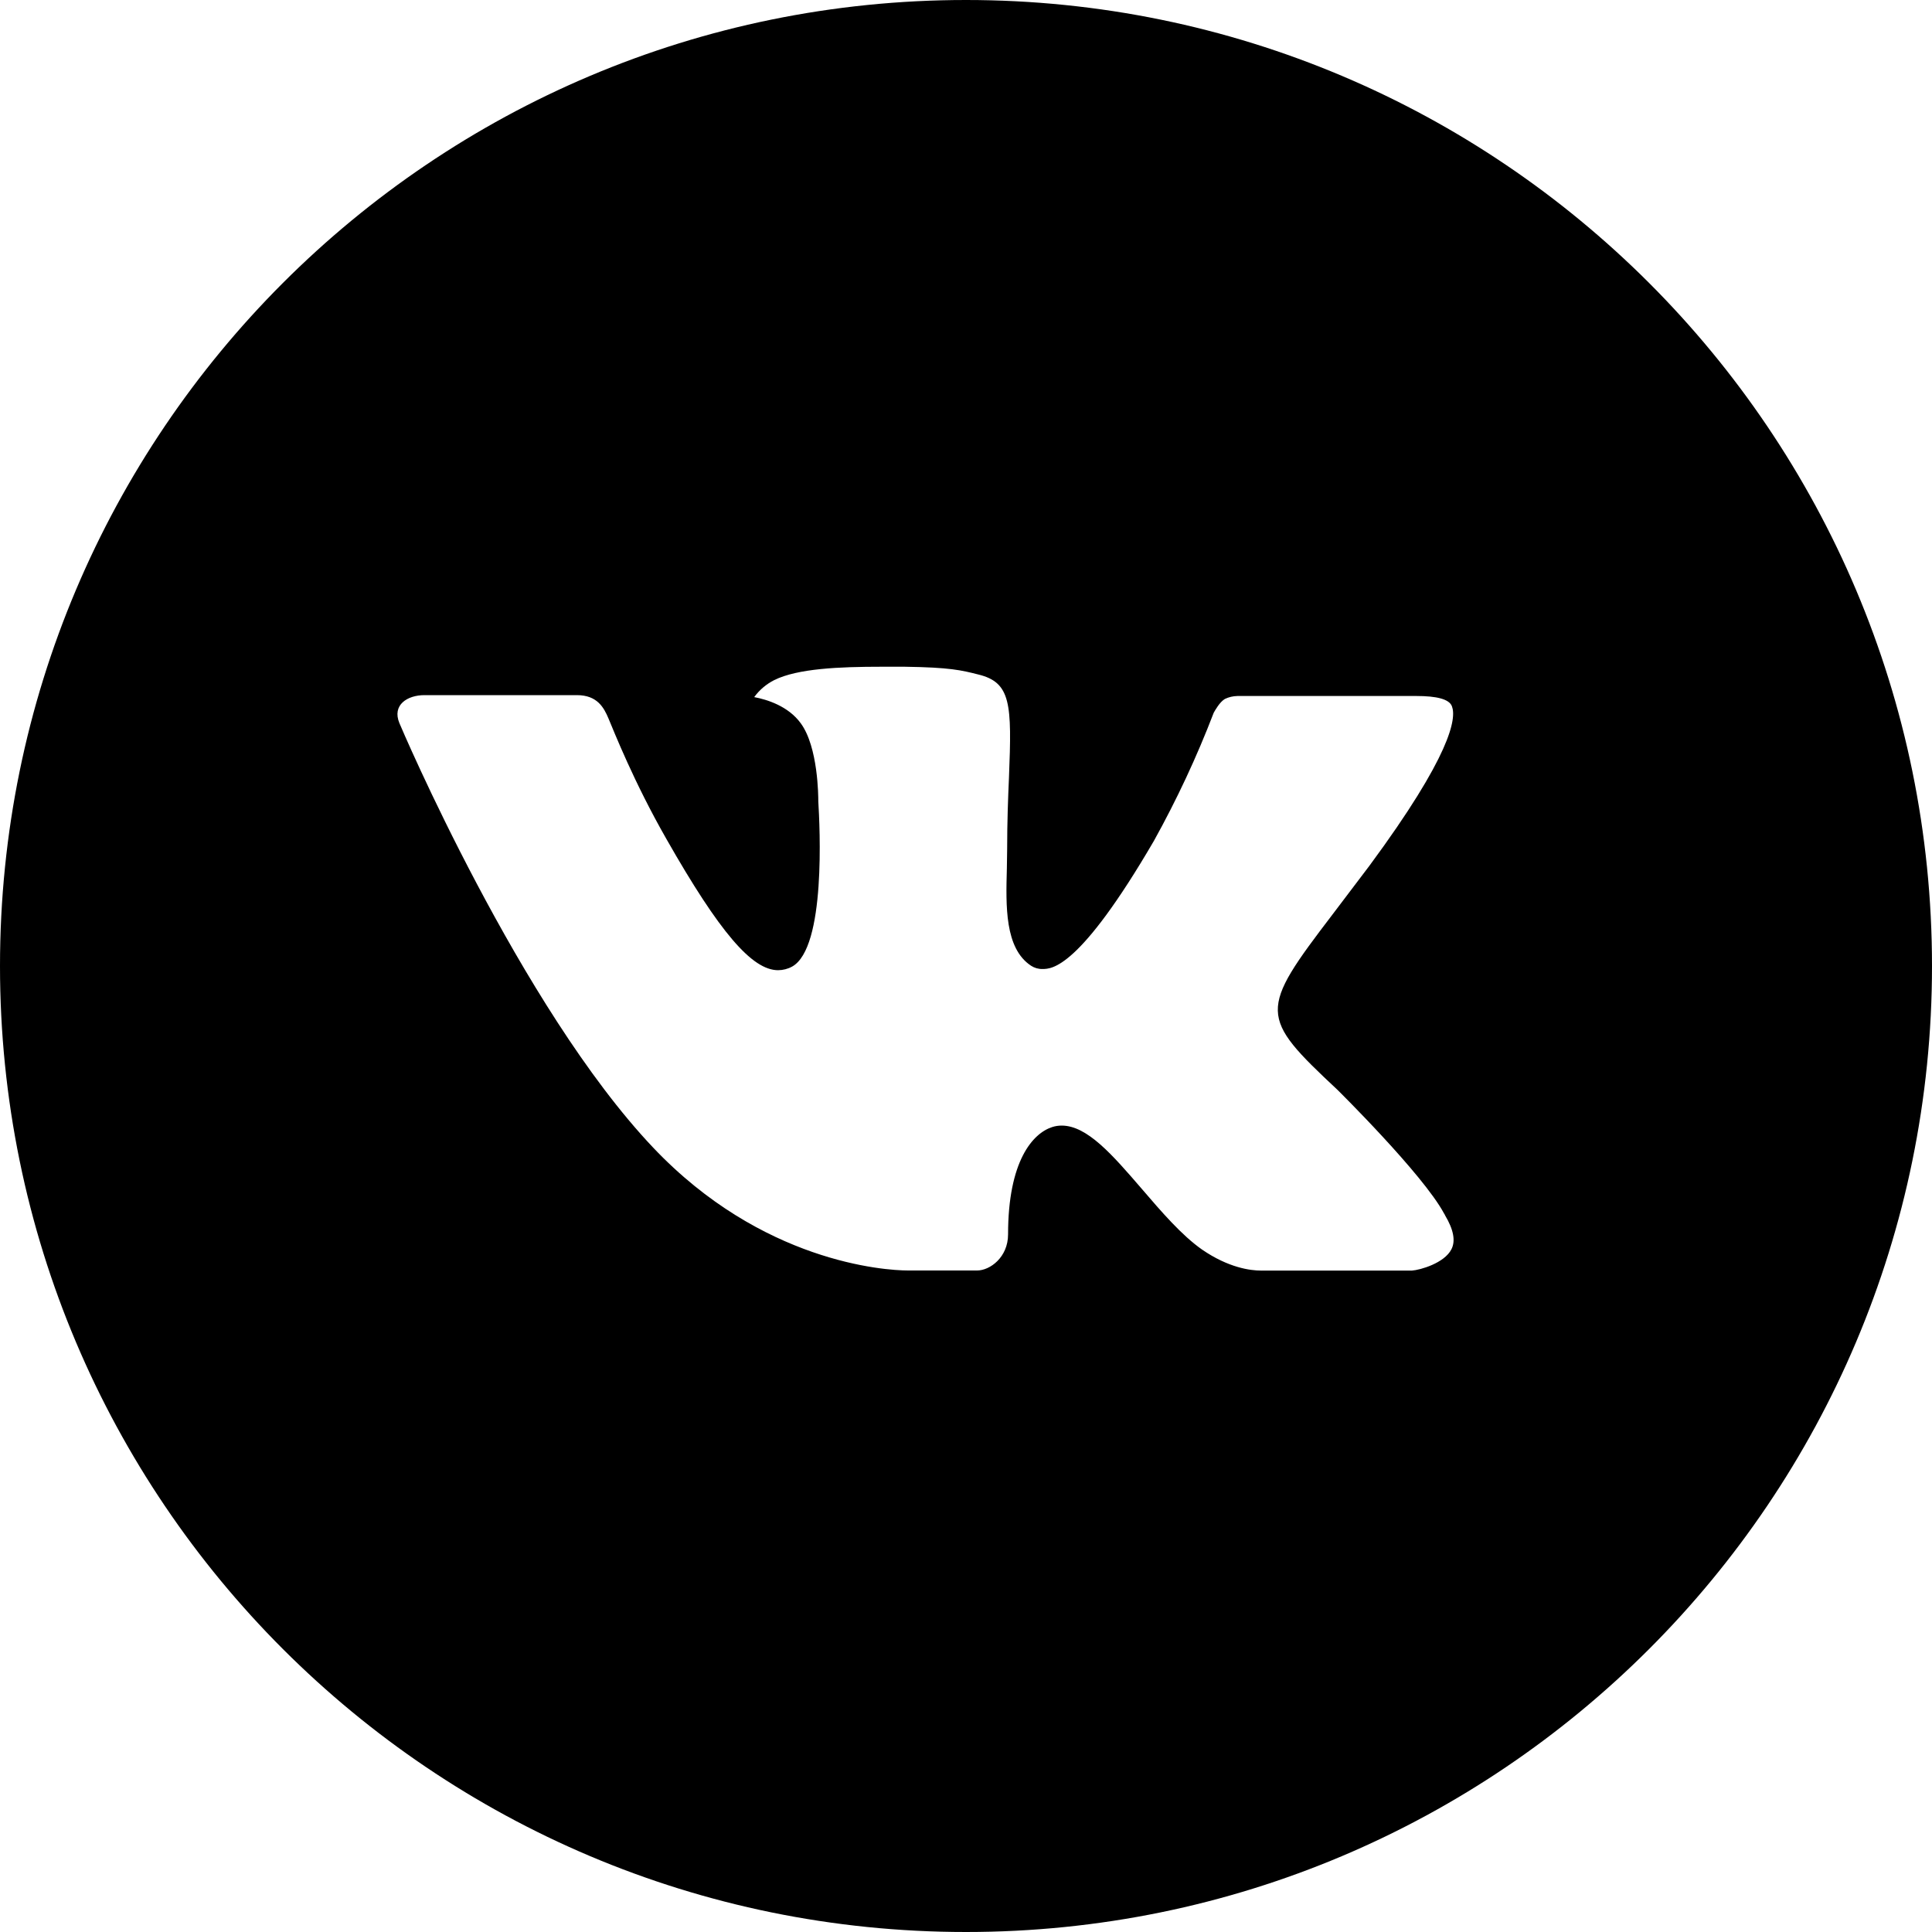
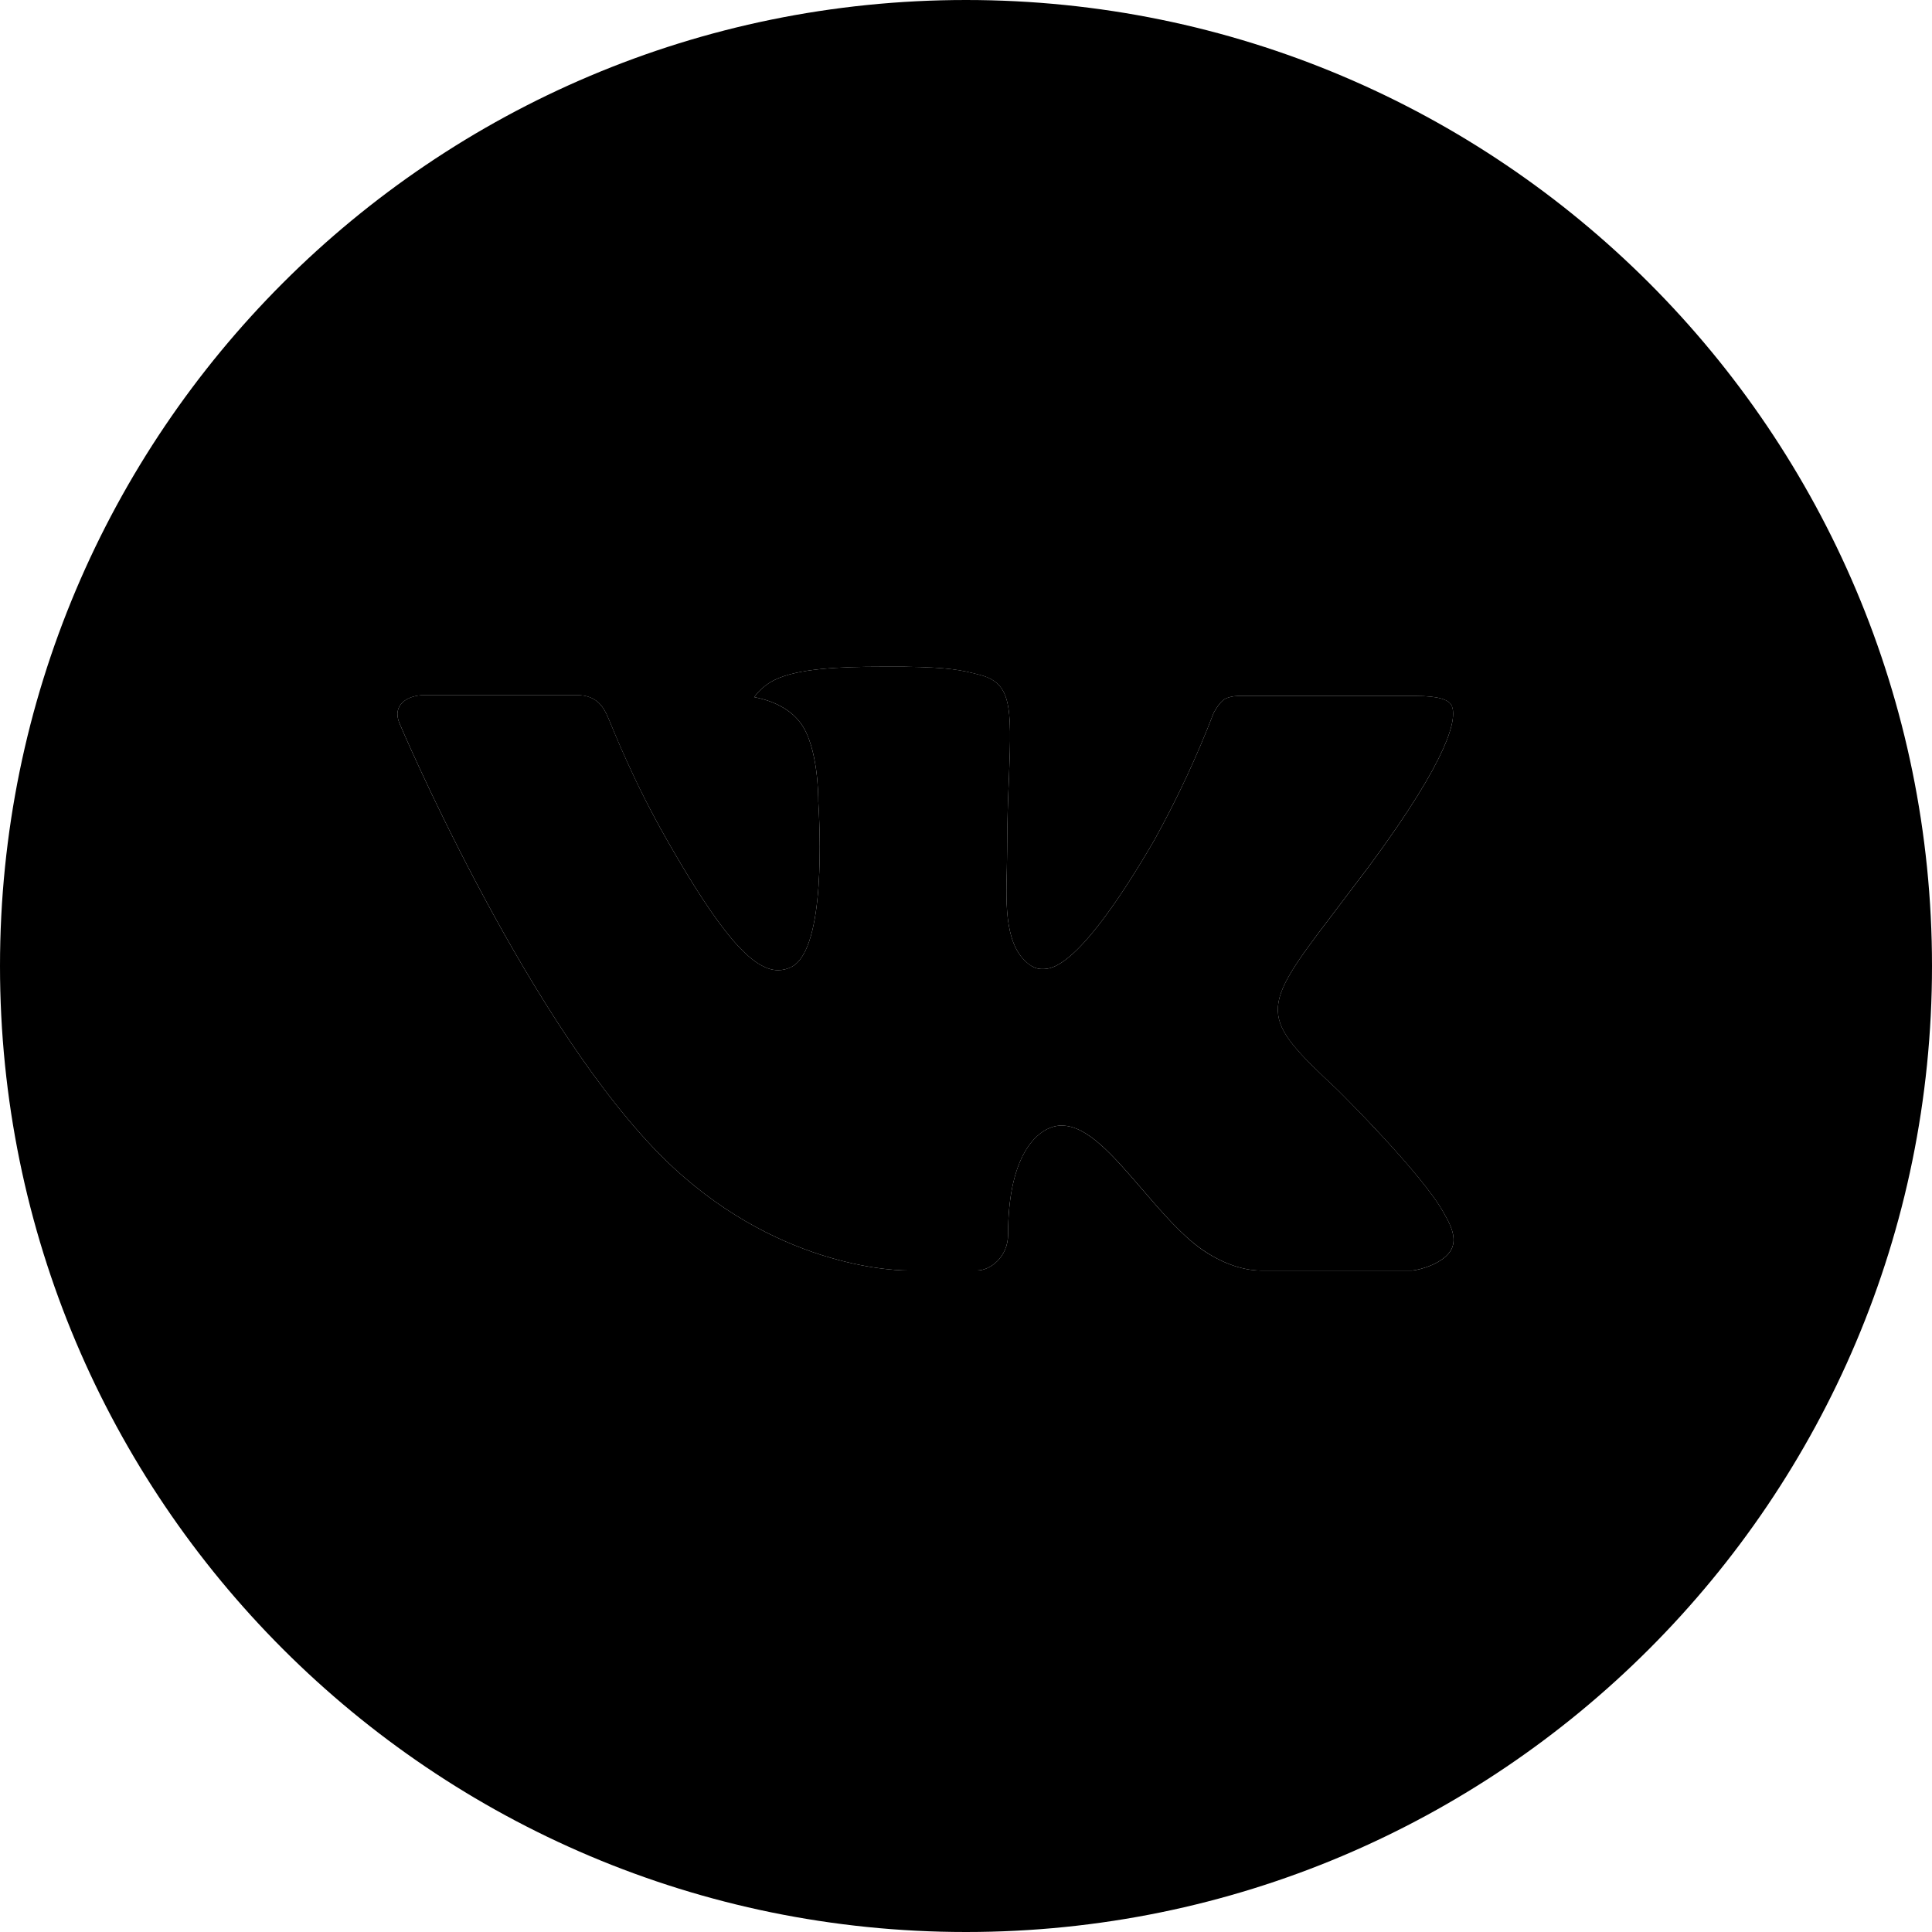
<svg xmlns="http://www.w3.org/2000/svg" width="40" height="40" viewBox="0 0 40 40">
  <path d="M20 0C8.954 0 0 8.954 0 20C0 31.046 8.954 40 20 40C31.046 40 40 31.046 40 20C40 8.954 31.046 0 20 0ZM27.692 22.565C27.692 22.565 29.46 24.31 29.896 25.121C29.908 25.139 29.916 25.153 29.919 25.163C30.095 25.458 30.139 25.692 30.05 25.865C29.904 26.152 29.404 26.294 29.233 26.306H26.108C25.892 26.306 25.438 26.25 24.887 25.871C24.465 25.575 24.048 25.09 23.642 24.617C23.035 23.913 22.51 23.304 21.981 23.304C21.914 23.304 21.847 23.314 21.783 23.335C21.383 23.465 20.871 24.035 20.871 25.556C20.871 26.031 20.496 26.304 20.231 26.304H18.8C18.312 26.304 15.773 26.133 13.523 23.76C10.769 20.854 8.29 15.025 8.269 14.971C8.113 14.594 8.435 14.392 8.787 14.392H11.944C12.365 14.392 12.502 14.648 12.598 14.875C12.71 15.14 13.123 16.192 13.8 17.375C14.898 19.304 15.571 20.087 16.11 20.087C16.212 20.086 16.311 20.061 16.4 20.012C17.104 19.621 16.973 17.11 16.942 16.59C16.942 16.492 16.94 15.467 16.579 14.975C16.321 14.619 15.881 14.483 15.615 14.433C15.723 14.284 15.865 14.164 16.029 14.081C16.512 13.84 17.383 13.804 18.248 13.804H18.729C19.667 13.817 19.908 13.877 20.248 13.963C20.935 14.127 20.95 14.571 20.89 16.09C20.871 16.521 20.852 17.008 20.852 17.583L20.846 17.983C20.825 18.756 20.8 19.633 21.346 19.994C21.416 20.04 21.499 20.064 21.583 20.062C21.773 20.062 22.344 20.062 23.89 17.41C24.364 16.556 24.779 15.669 25.129 14.756C25.16 14.702 25.252 14.535 25.36 14.471C25.441 14.432 25.529 14.412 25.619 14.41H29.329C29.733 14.41 30.01 14.471 30.062 14.627C30.154 14.875 30.046 15.631 28.352 17.925L27.596 18.923C26.06 20.935 26.06 21.038 27.692 22.565Z" />
+   <path d="M27.692 22.564C27.692 22.564 29.461 24.31 29.896 25.12C29.909 25.138 29.916 25.152 29.919 25.162C30.095 25.458 30.139 25.692 30.05 25.864C29.904 26.152 29.404 26.293 29.233 26.306H26.108C25.892 26.306 25.438 26.25 24.888 25.87C24.465 25.575 24.048 25.089 23.642 24.616C23.036 23.912 22.511 23.304 21.981 23.304C21.914 23.303 21.847 23.314 21.784 23.335C21.384 23.464 20.871 24.035 20.871 25.556C20.871 26.031 20.496 26.304 20.231 26.304H18.8C18.313 26.304 15.773 26.133 13.523 23.76C10.769 20.854 8.29 15.024 8.269 14.97C8.113 14.593 8.436 14.391 8.788 14.391H11.944C12.365 14.391 12.502 14.648 12.598 14.874C12.711 15.139 13.123 16.191 13.8 17.375C14.898 19.304 15.571 20.087 16.111 20.087C16.212 20.086 16.311 20.06 16.4 20.012C17.104 19.62 16.973 17.11 16.942 16.589C16.942 16.491 16.94 15.466 16.579 14.975C16.321 14.618 15.881 14.483 15.615 14.433C15.723 14.284 15.865 14.163 16.029 14.081C16.513 13.839 17.384 13.804 18.248 13.804H18.729C19.667 13.816 19.909 13.877 20.248 13.962C20.936 14.127 20.95 14.57 20.89 16.089C20.871 16.52 20.852 17.008 20.852 17.583L20.846 17.983C20.825 18.756 20.8 19.633 21.346 19.993C21.416 20.04 21.499 20.064 21.584 20.062C21.773 20.062 22.344 20.062 23.89 17.41C24.365 16.555 24.779 15.668 25.129 14.756C25.161 14.702 25.252 14.535 25.361 14.47C25.441 14.432 25.529 14.411 25.619 14.41H29.329C29.733 14.41 30.011 14.47 30.063 14.627C30.154 14.874 30.046 15.631 28.352 17.924L27.596 18.922C26.061 20.935 26.061 21.037 27.692 22.564Z" fill="currentColor" />
</svg>
